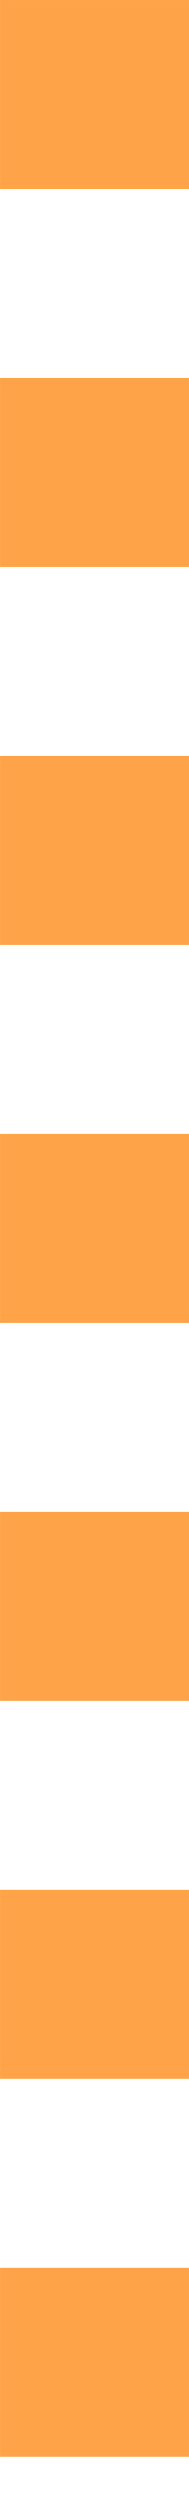
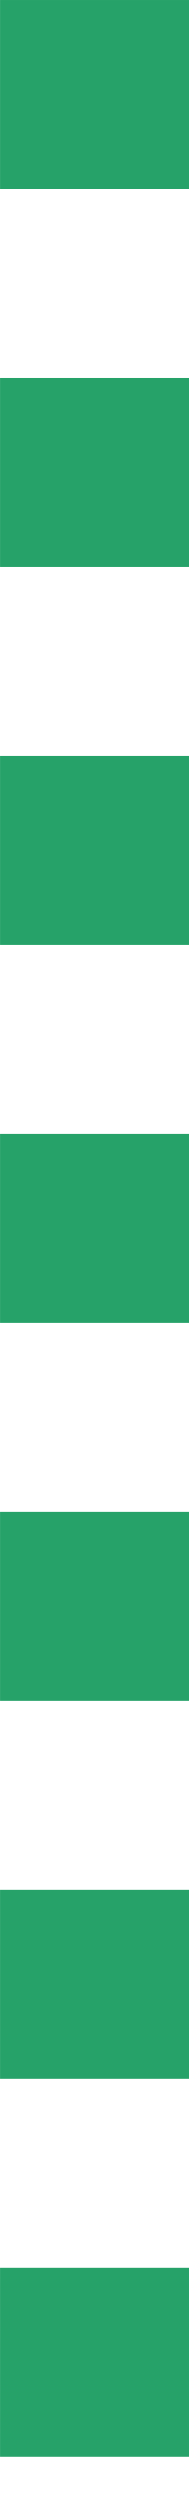
<svg xmlns="http://www.w3.org/2000/svg" width="0.8mm" height="10.583mm" viewBox="0 0 0.8 10.583" version="1.1" id="svg5">
  <defs id="defs2" />
  <g id="layer1" transform="translate(-5.464814,-3.322954)">
-     <path style="fill:none;stroke:#ffa348;stroke-width:0.8;stroke-dasharray:0.8, 0.8;stroke-dashoffset:0;stroke-opacity:1" d="M 5.865,3.323 V 13.906" id="path6163" />
+     <path style="fill:none;stroke:#26a269;stroke-width:0.8;stroke-dasharray:0.8, 0.8;stroke-dashoffset:0;stroke-opacity:1" d="M 5.865,3.323 V 13.906" id="path6163" />
  </g>
</svg>
